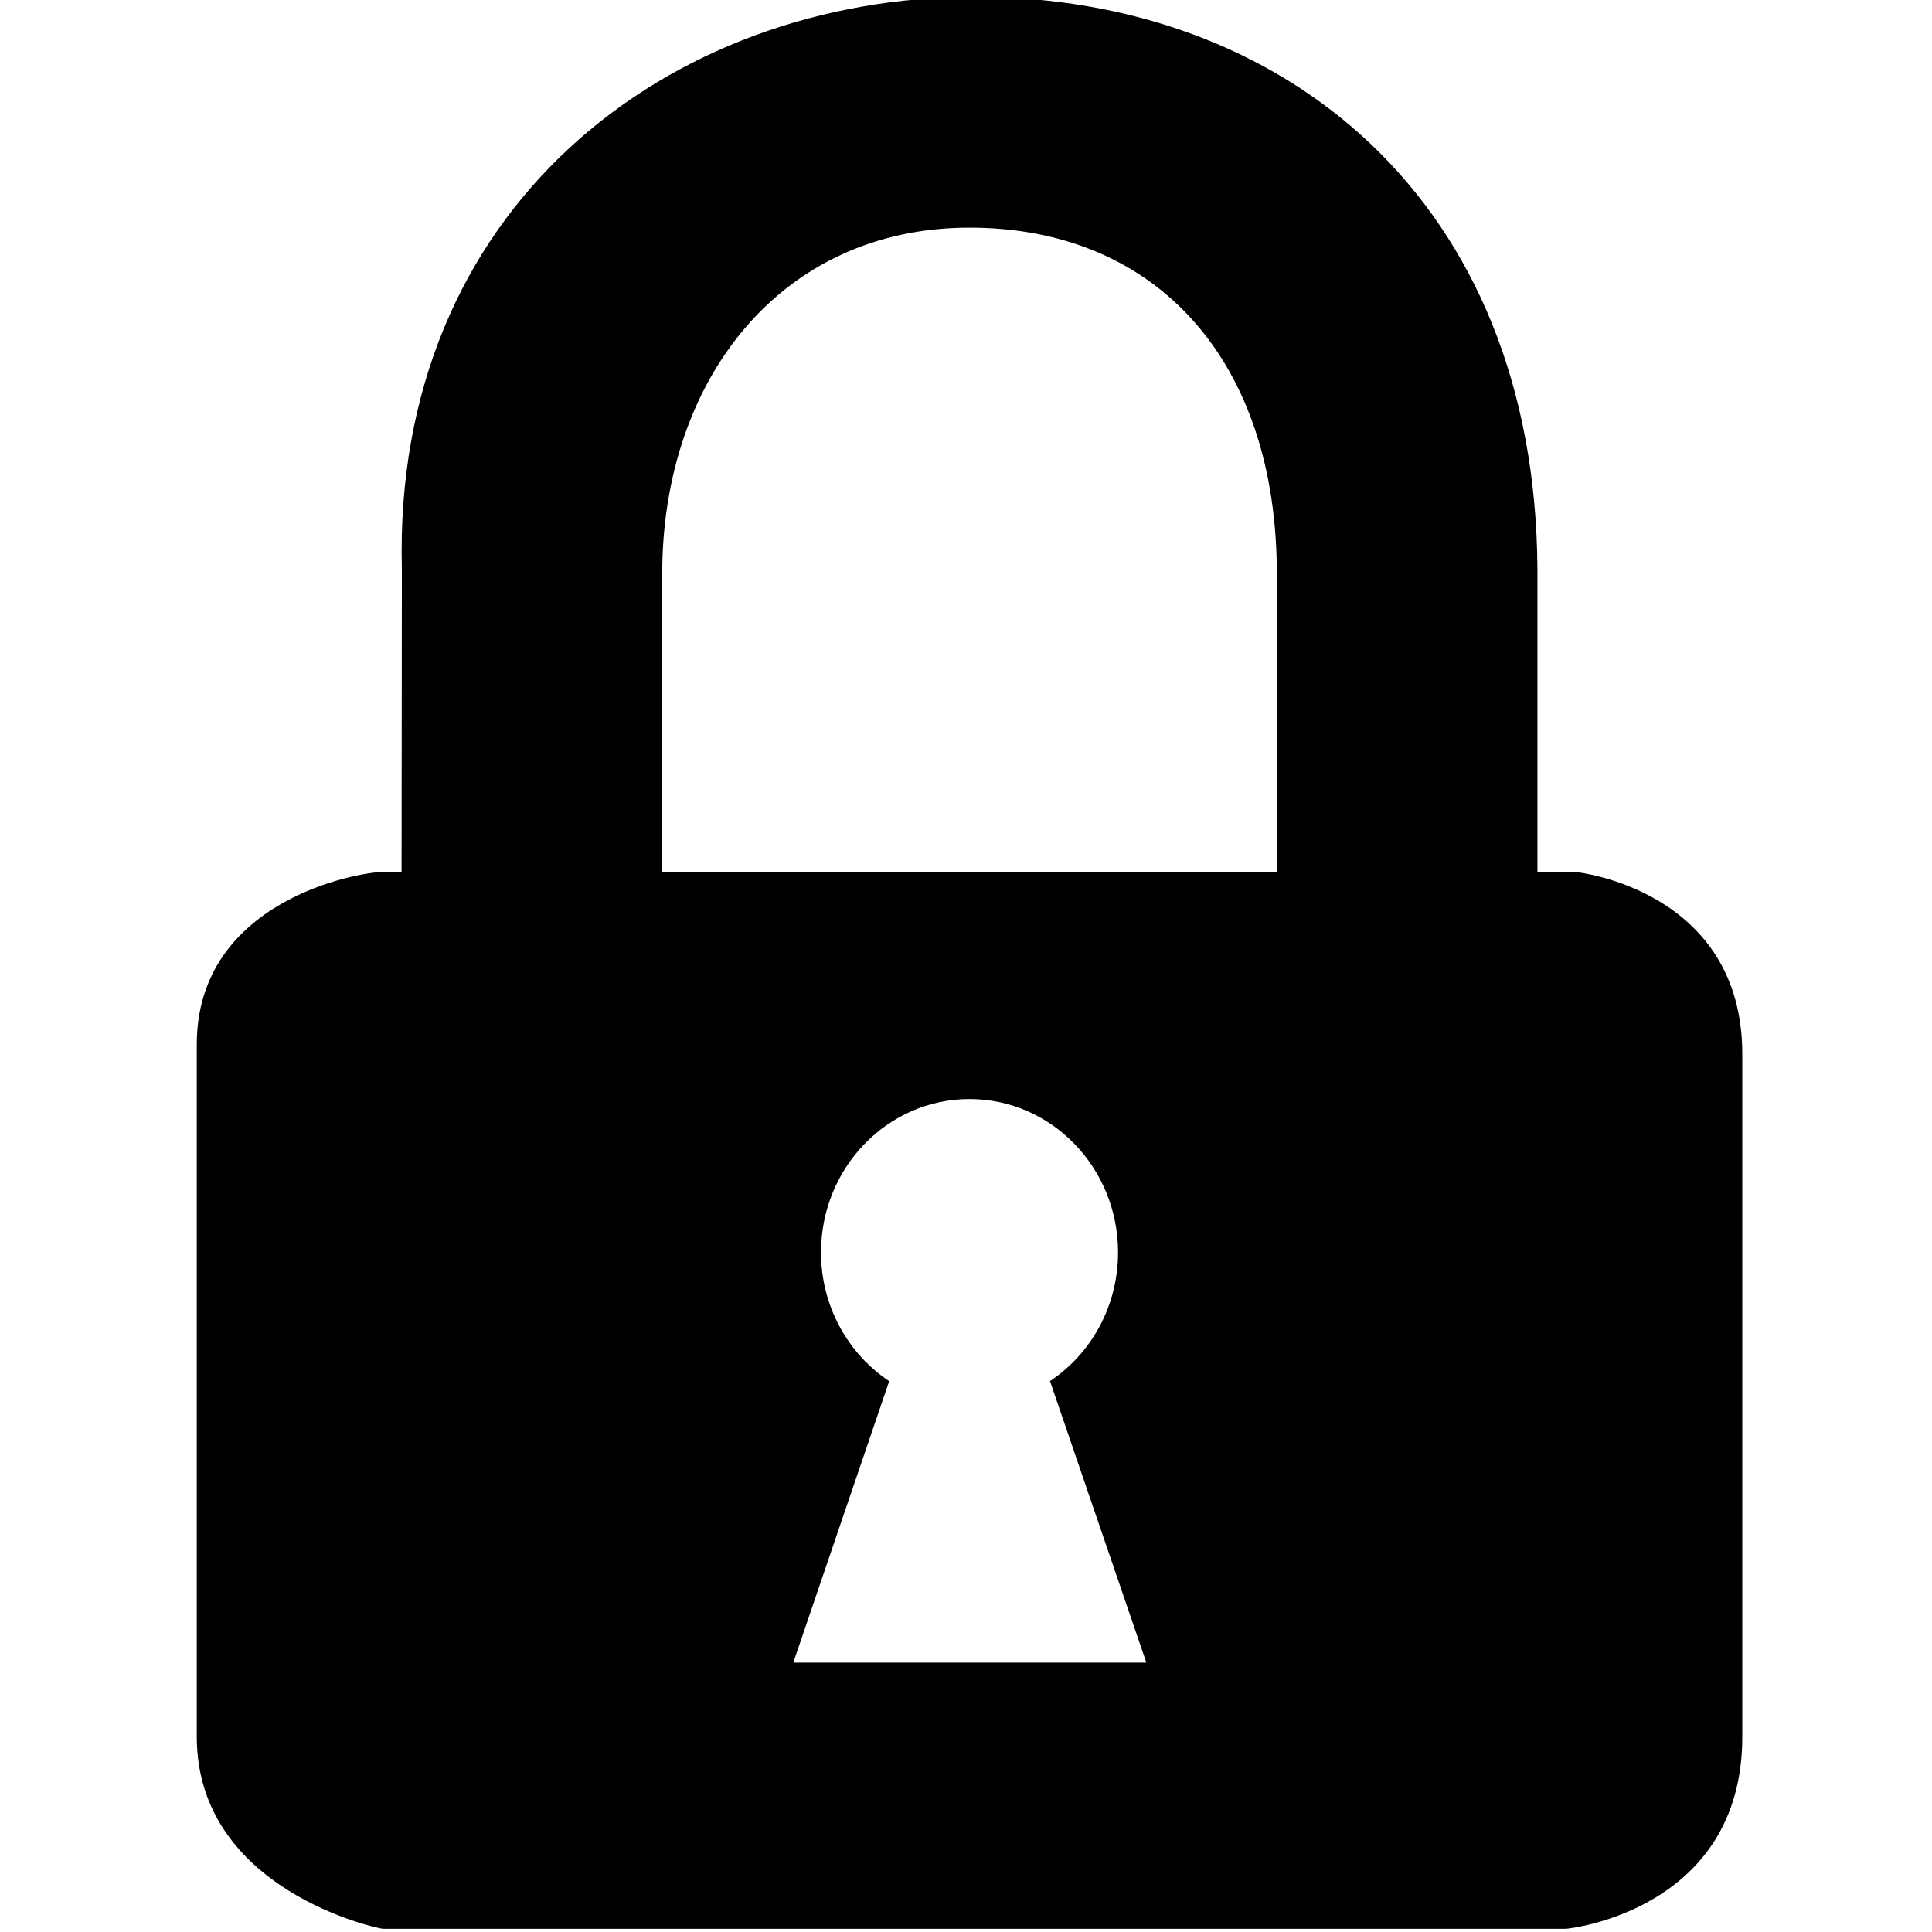
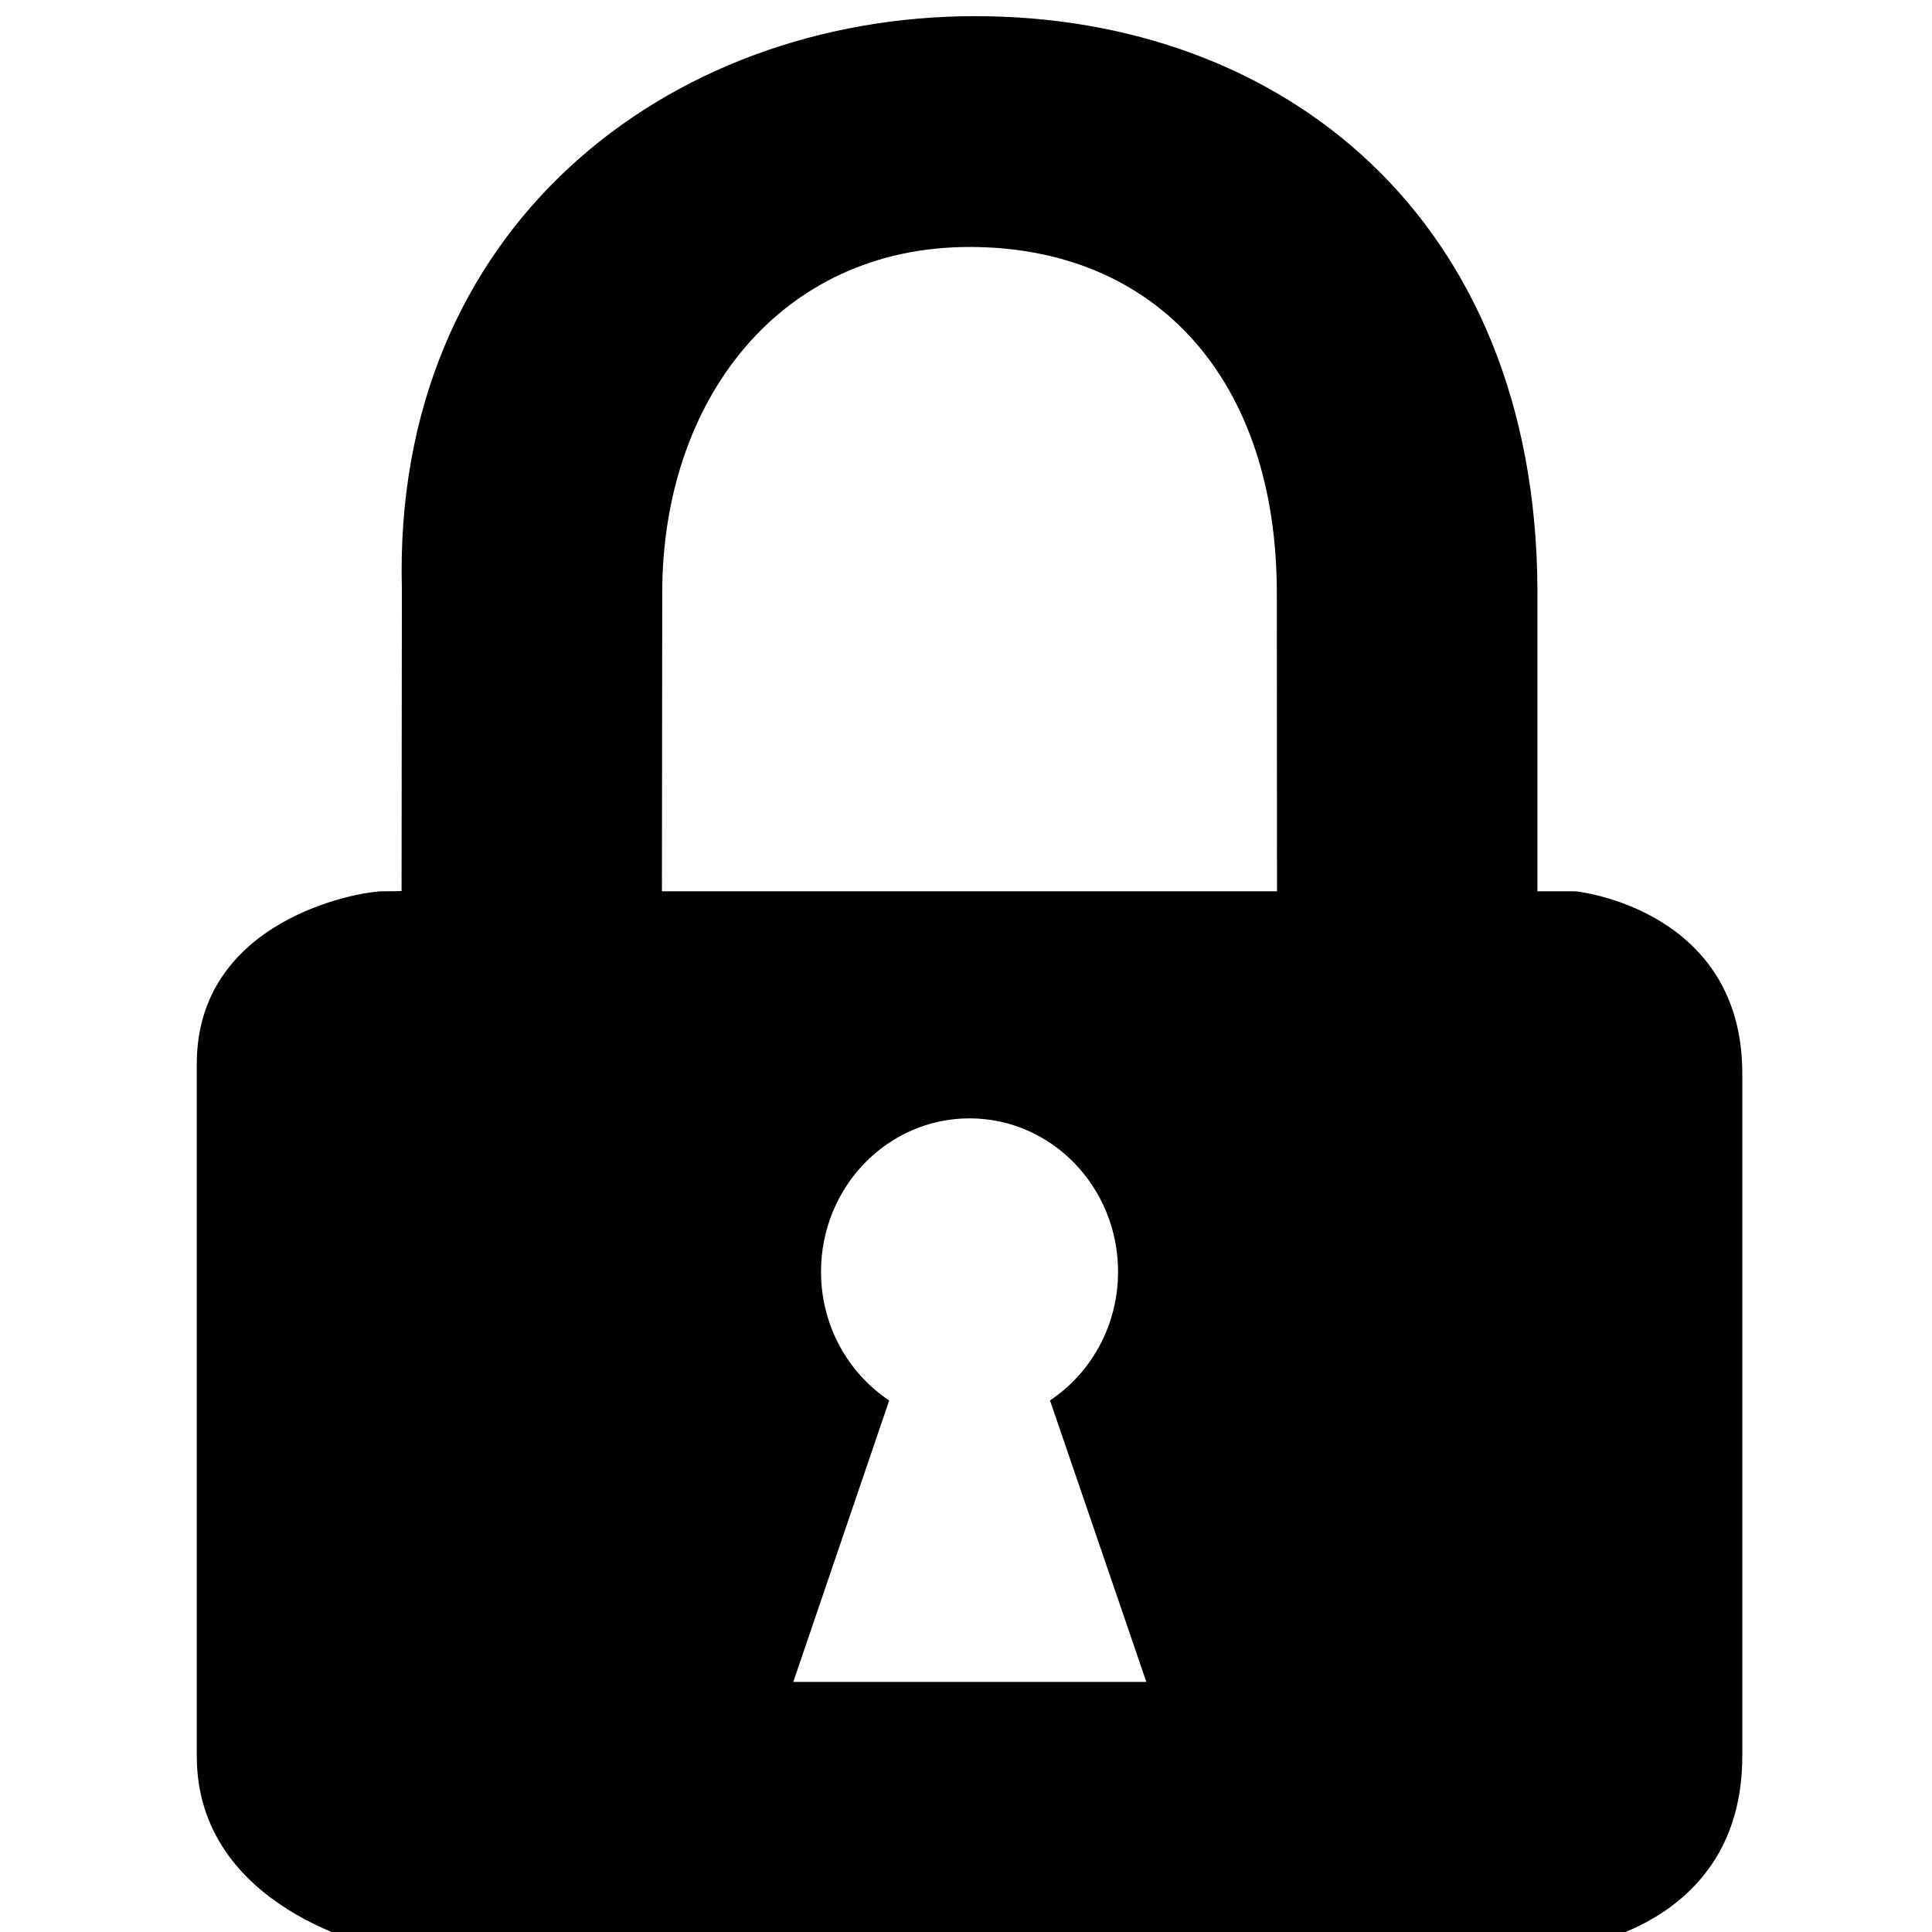
- <svg xmlns="http://www.w3.org/2000/svg" width="100px" height="100px" viewBox="0 0 100 100" version="1.1">
-   <defs />
-   <g id="Page-1" stroke="none" stroke-width="1" fill="none" fill-rule="evenodd">
-     <g id="lock-closed" fill="#000000">
-       <path d="M81.502,45.132 L79.577,45.132 L79.577,29.479 C79.479,10.285 66.387,-0.164 50.476,-0.164 C34.57,-0.164 20.304,10.782 20.801,29.479 L20.785,45.112 C20.785,45.112 21.025,45.133 19.825,45.133 C18.555,45.133 10.185,46.606 10.185,54.069 L10.185,89.893 C10.185,97.852 19.605,99.836 19.825,99.836 L81.027,99.836 C81.247,99.836 90.181,98.843 90.181,89.893 L90.181,54.564 C90.182,46.109 81.727,45.132 81.502,45.132 L81.502,45.132 Z M59.334,86.055 L41.061,86.055 L46.024,71.489 C43.904,70.077 42.496,67.623 42.496,64.824 C42.496,60.44 45.938,56.886 50.183,56.886 C54.428,56.886 57.87,60.443 57.87,64.824 C57.87,67.619 56.466,70.077 54.348,71.485 L59.334,86.055 L59.334,86.055 Z M34.261,45.132 L34.277,29.686 C34.277,19.737 40.348,11.783 50.183,11.783 C59.924,11.783 66.088,18.741 66.088,29.686 L66.098,45.132 L34.261,45.132 L34.261,45.132 Z" />
-     </g>
-   </g>
+ <svg xmlns="http://www.w3.org/2000/svg" width="100" height="100" viewBox="0 0 100 100">
+   <path d="M71.502,46.132 L69.577,46.132 L69.577,30.479 C69.479,11.285 56.387,0.836 40.476,0.836 C24.57,0.836 10.304,11.782 10.801,30.479 L10.785,46.112 C10.785,46.112 11.025,46.133 9.825,46.133 C8.555,46.133 0.185,47.606 0.185,55.069 L0.185,90.893 C0.185,98.852 9.605,100.836 9.825,100.836 L71.027,100.836 C71.247,100.836 80.181,99.843 80.181,90.893 L80.181,55.564 C80.182,47.109 71.727,46.132 71.502,46.132 L71.502,46.132 Z M49.334,87.055 L31.061,87.055 L36.024,72.489 C33.904,71.077 32.496,68.623 32.496,65.824 C32.496,61.44 35.938,57.886 40.183,57.886 C44.428,57.886 47.87,61.443 47.87,65.824 C47.87,68.619 46.466,71.077 44.348,72.485 L49.334,87.055 L49.334,87.055 Z M24.261,46.132 L24.277,30.686 C24.277,20.737 30.348,12.783 40.183,12.783 C49.924,12.783 56.088,19.741 56.088,30.686 L56.098,46.132 L24.261,46.132 L24.261,46.132 Z" transform="translate(10)" />
</svg>
